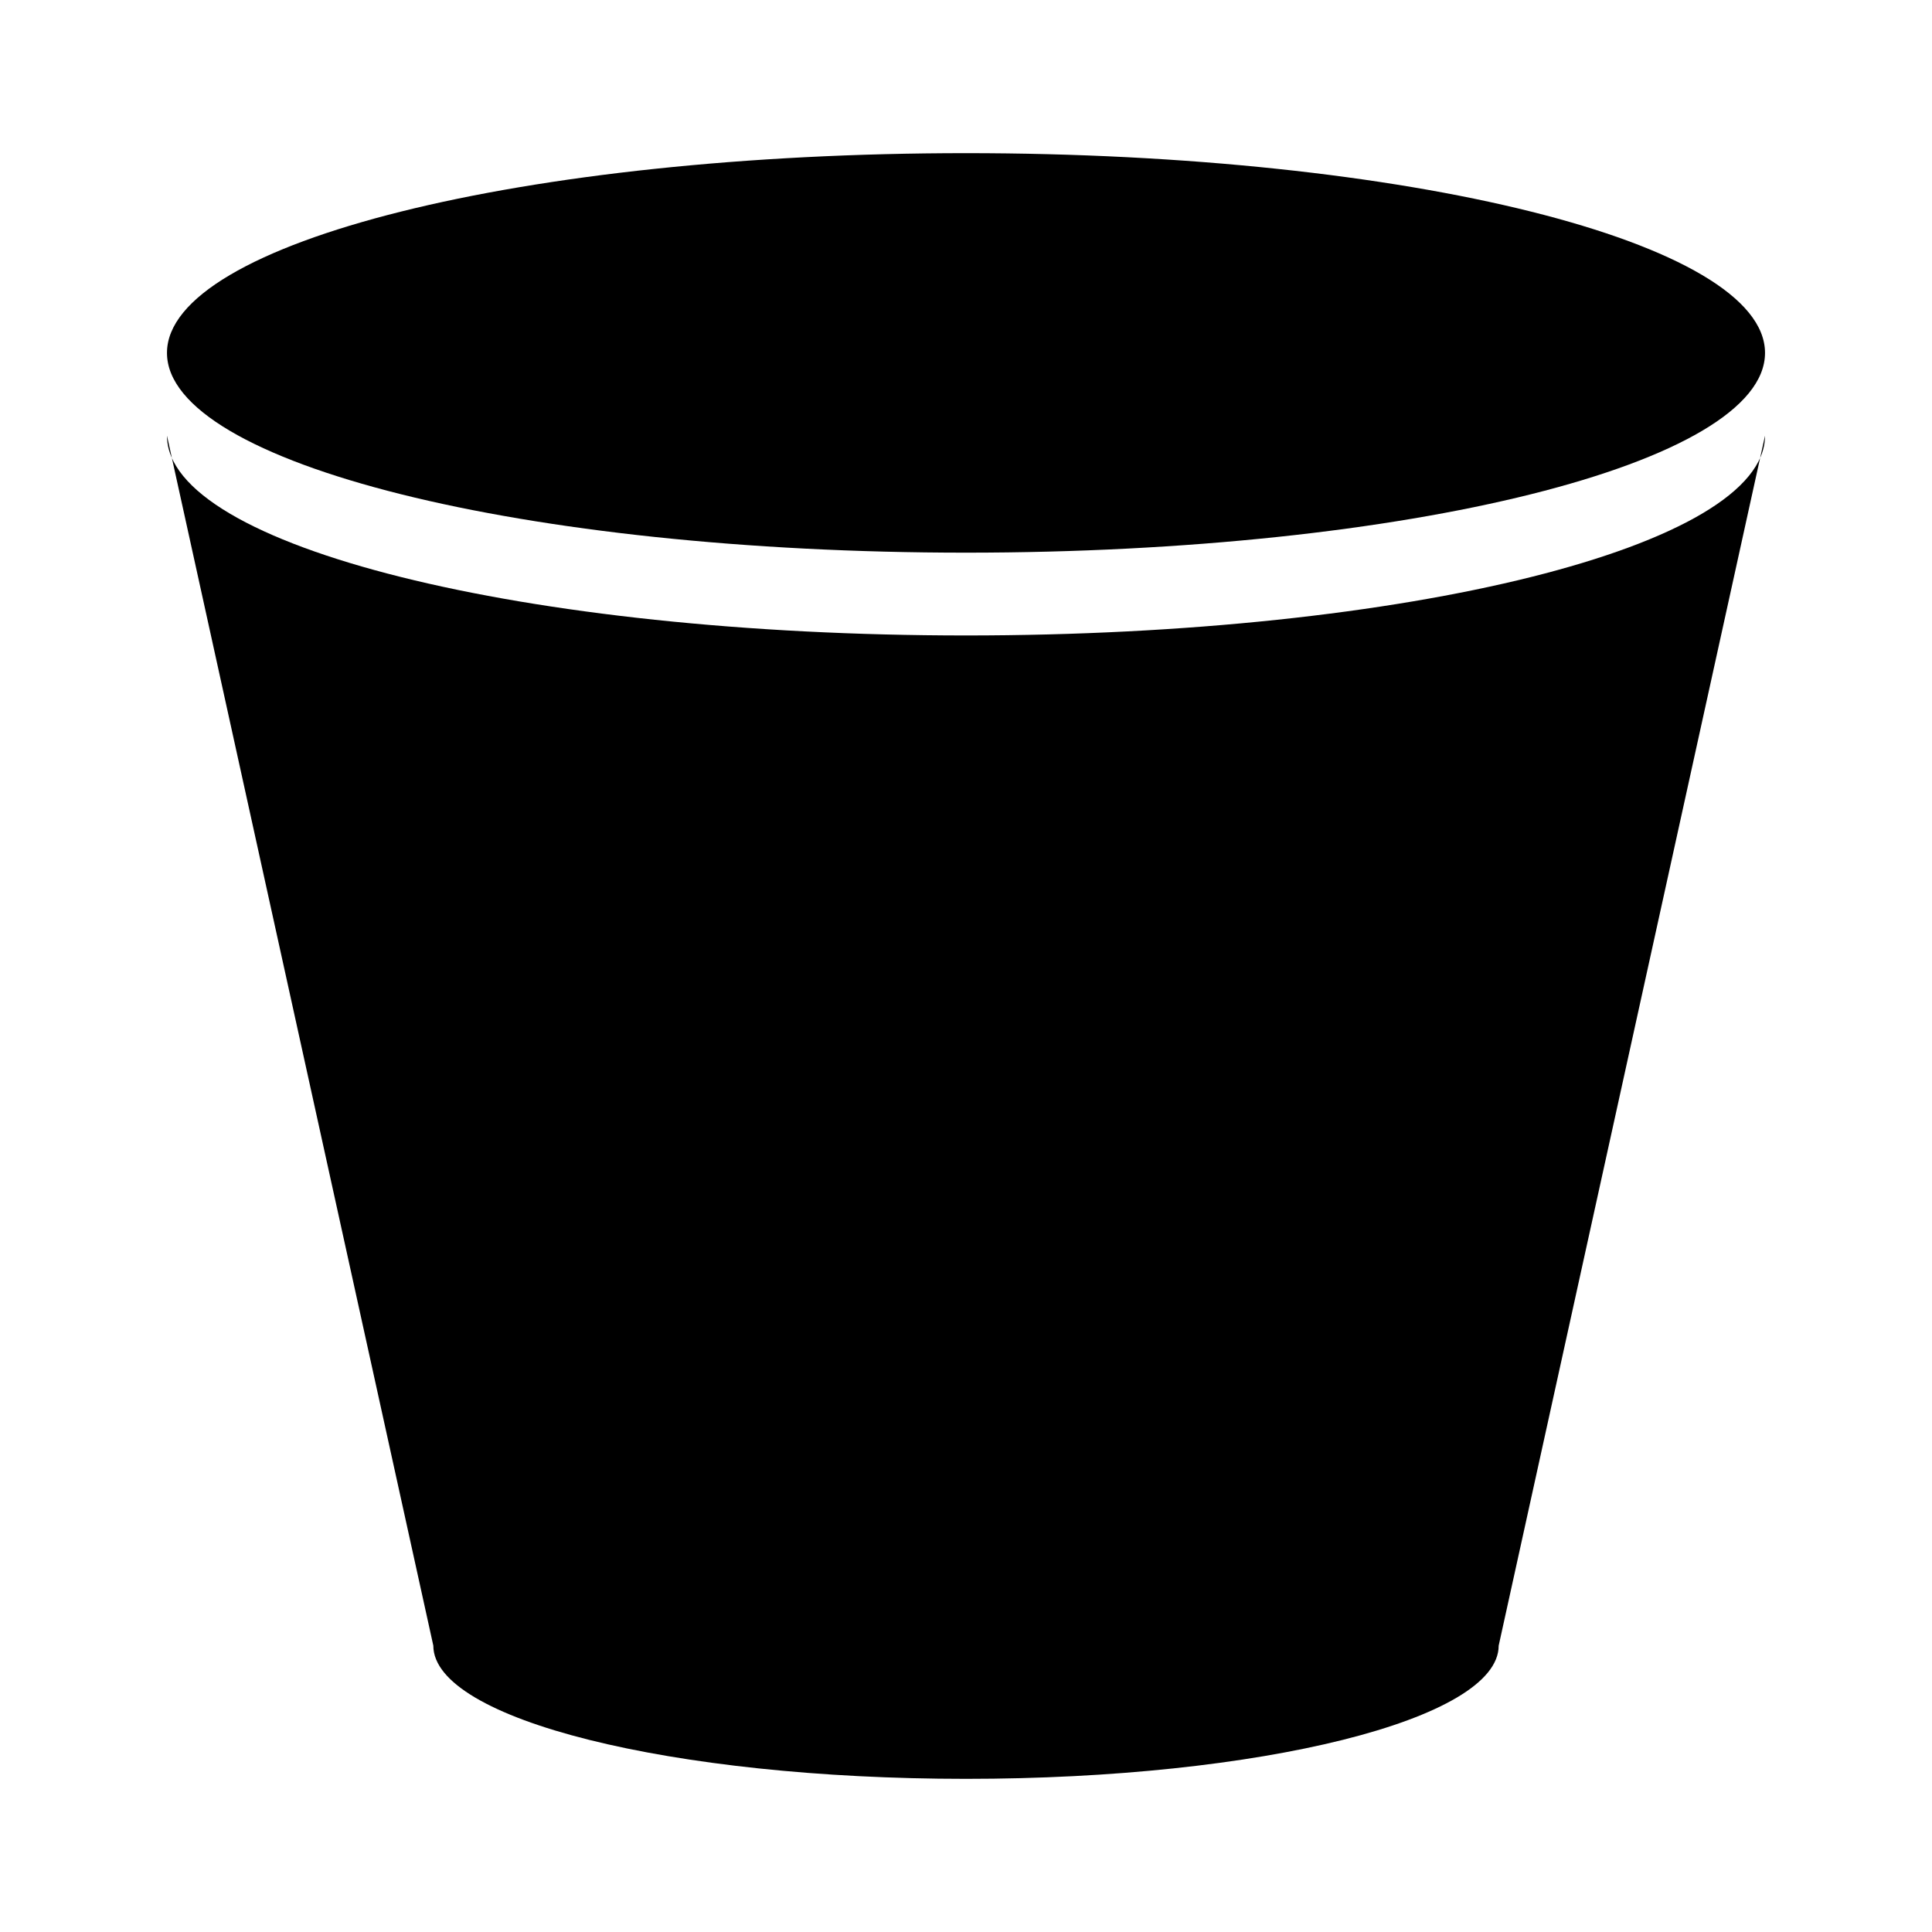
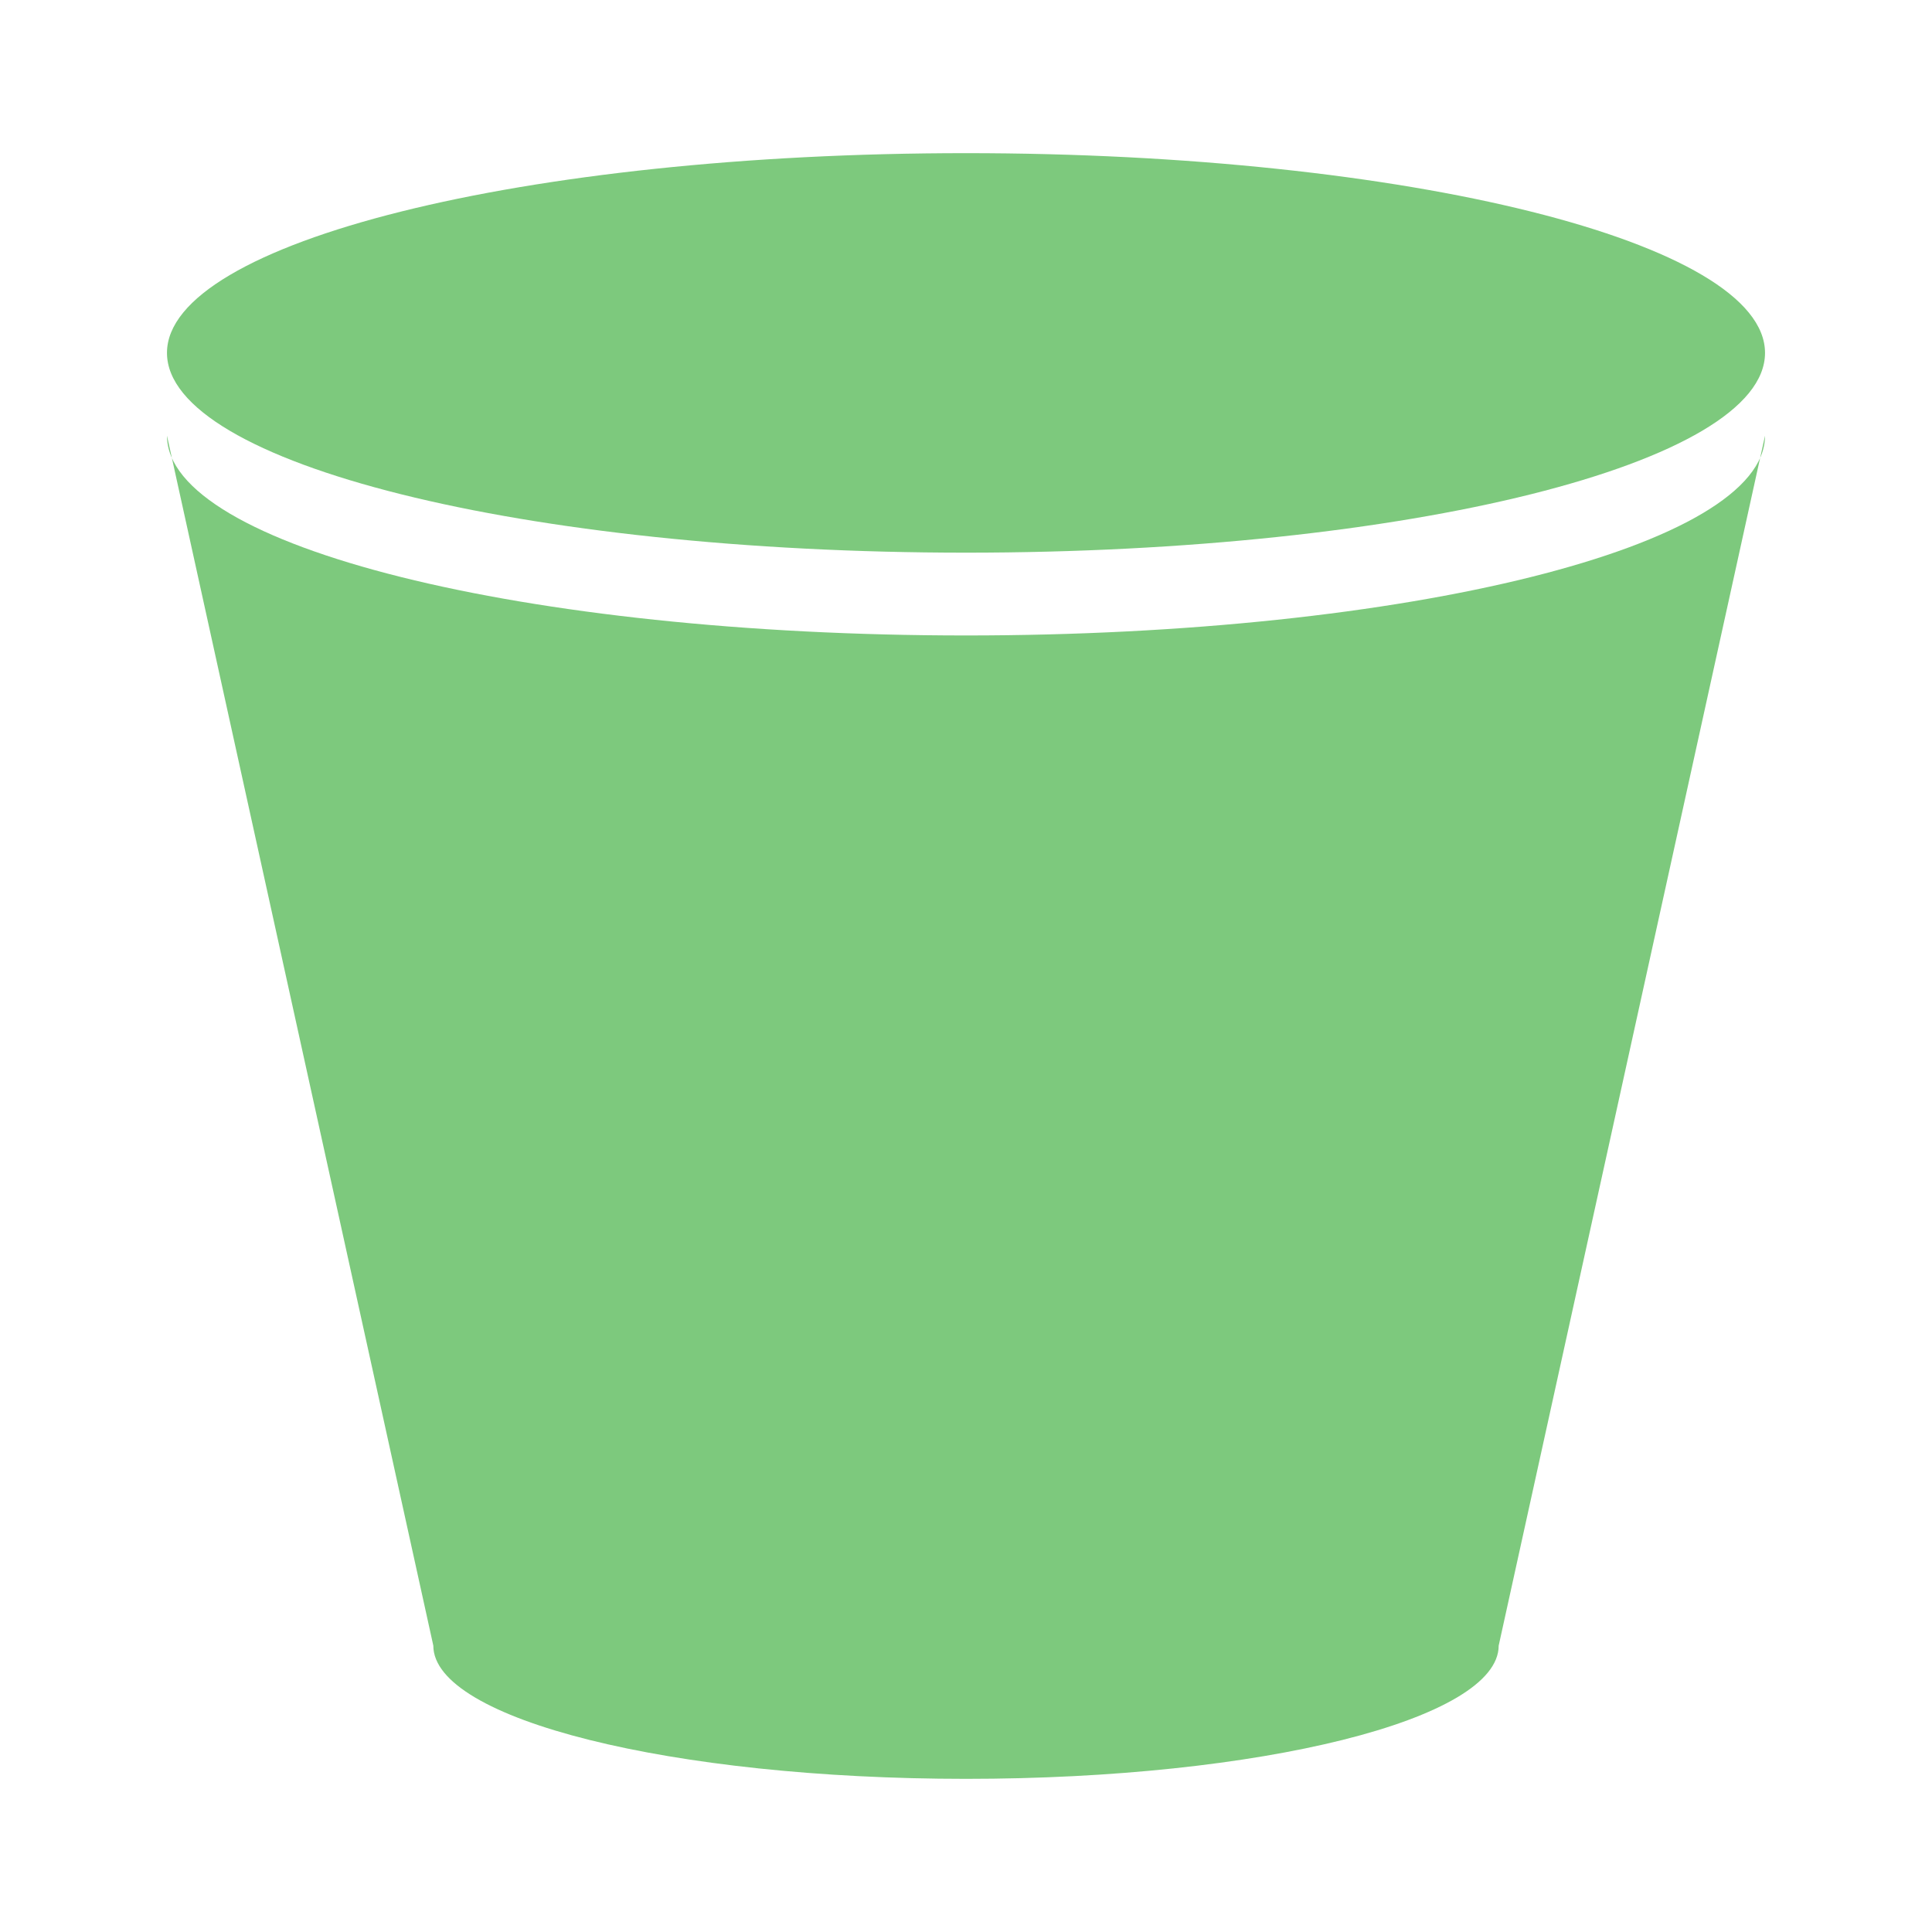
- <svg xmlns="http://www.w3.org/2000/svg" viewBox="0 0 70 70">
+ <svg xmlns="http://www.w3.org/2000/svg" viewBox="0 0 70 70" fill="#7dc97d">
  <path d="m63.95 15.786c0 4.006-12.963 7.238-28.949 7.238-15.988 0-28.951-3.232-28.951-7.238l9.65 43.839c0 2.672 8.637 4.826 19.301 4.826 10.662 0 19.299-2.154 19.299-4.826l9.65-43.839z" />
  <path d="m63.95 12.786c0-4.004-12.963-7.237-28.949-7.237-15.988 0-28.951 3.233-28.951 7.237 0 4.006 12.963 7.238 28.951 7.238 15.986 0 28.949-3.232 28.949-7.238z" />
</svg>
